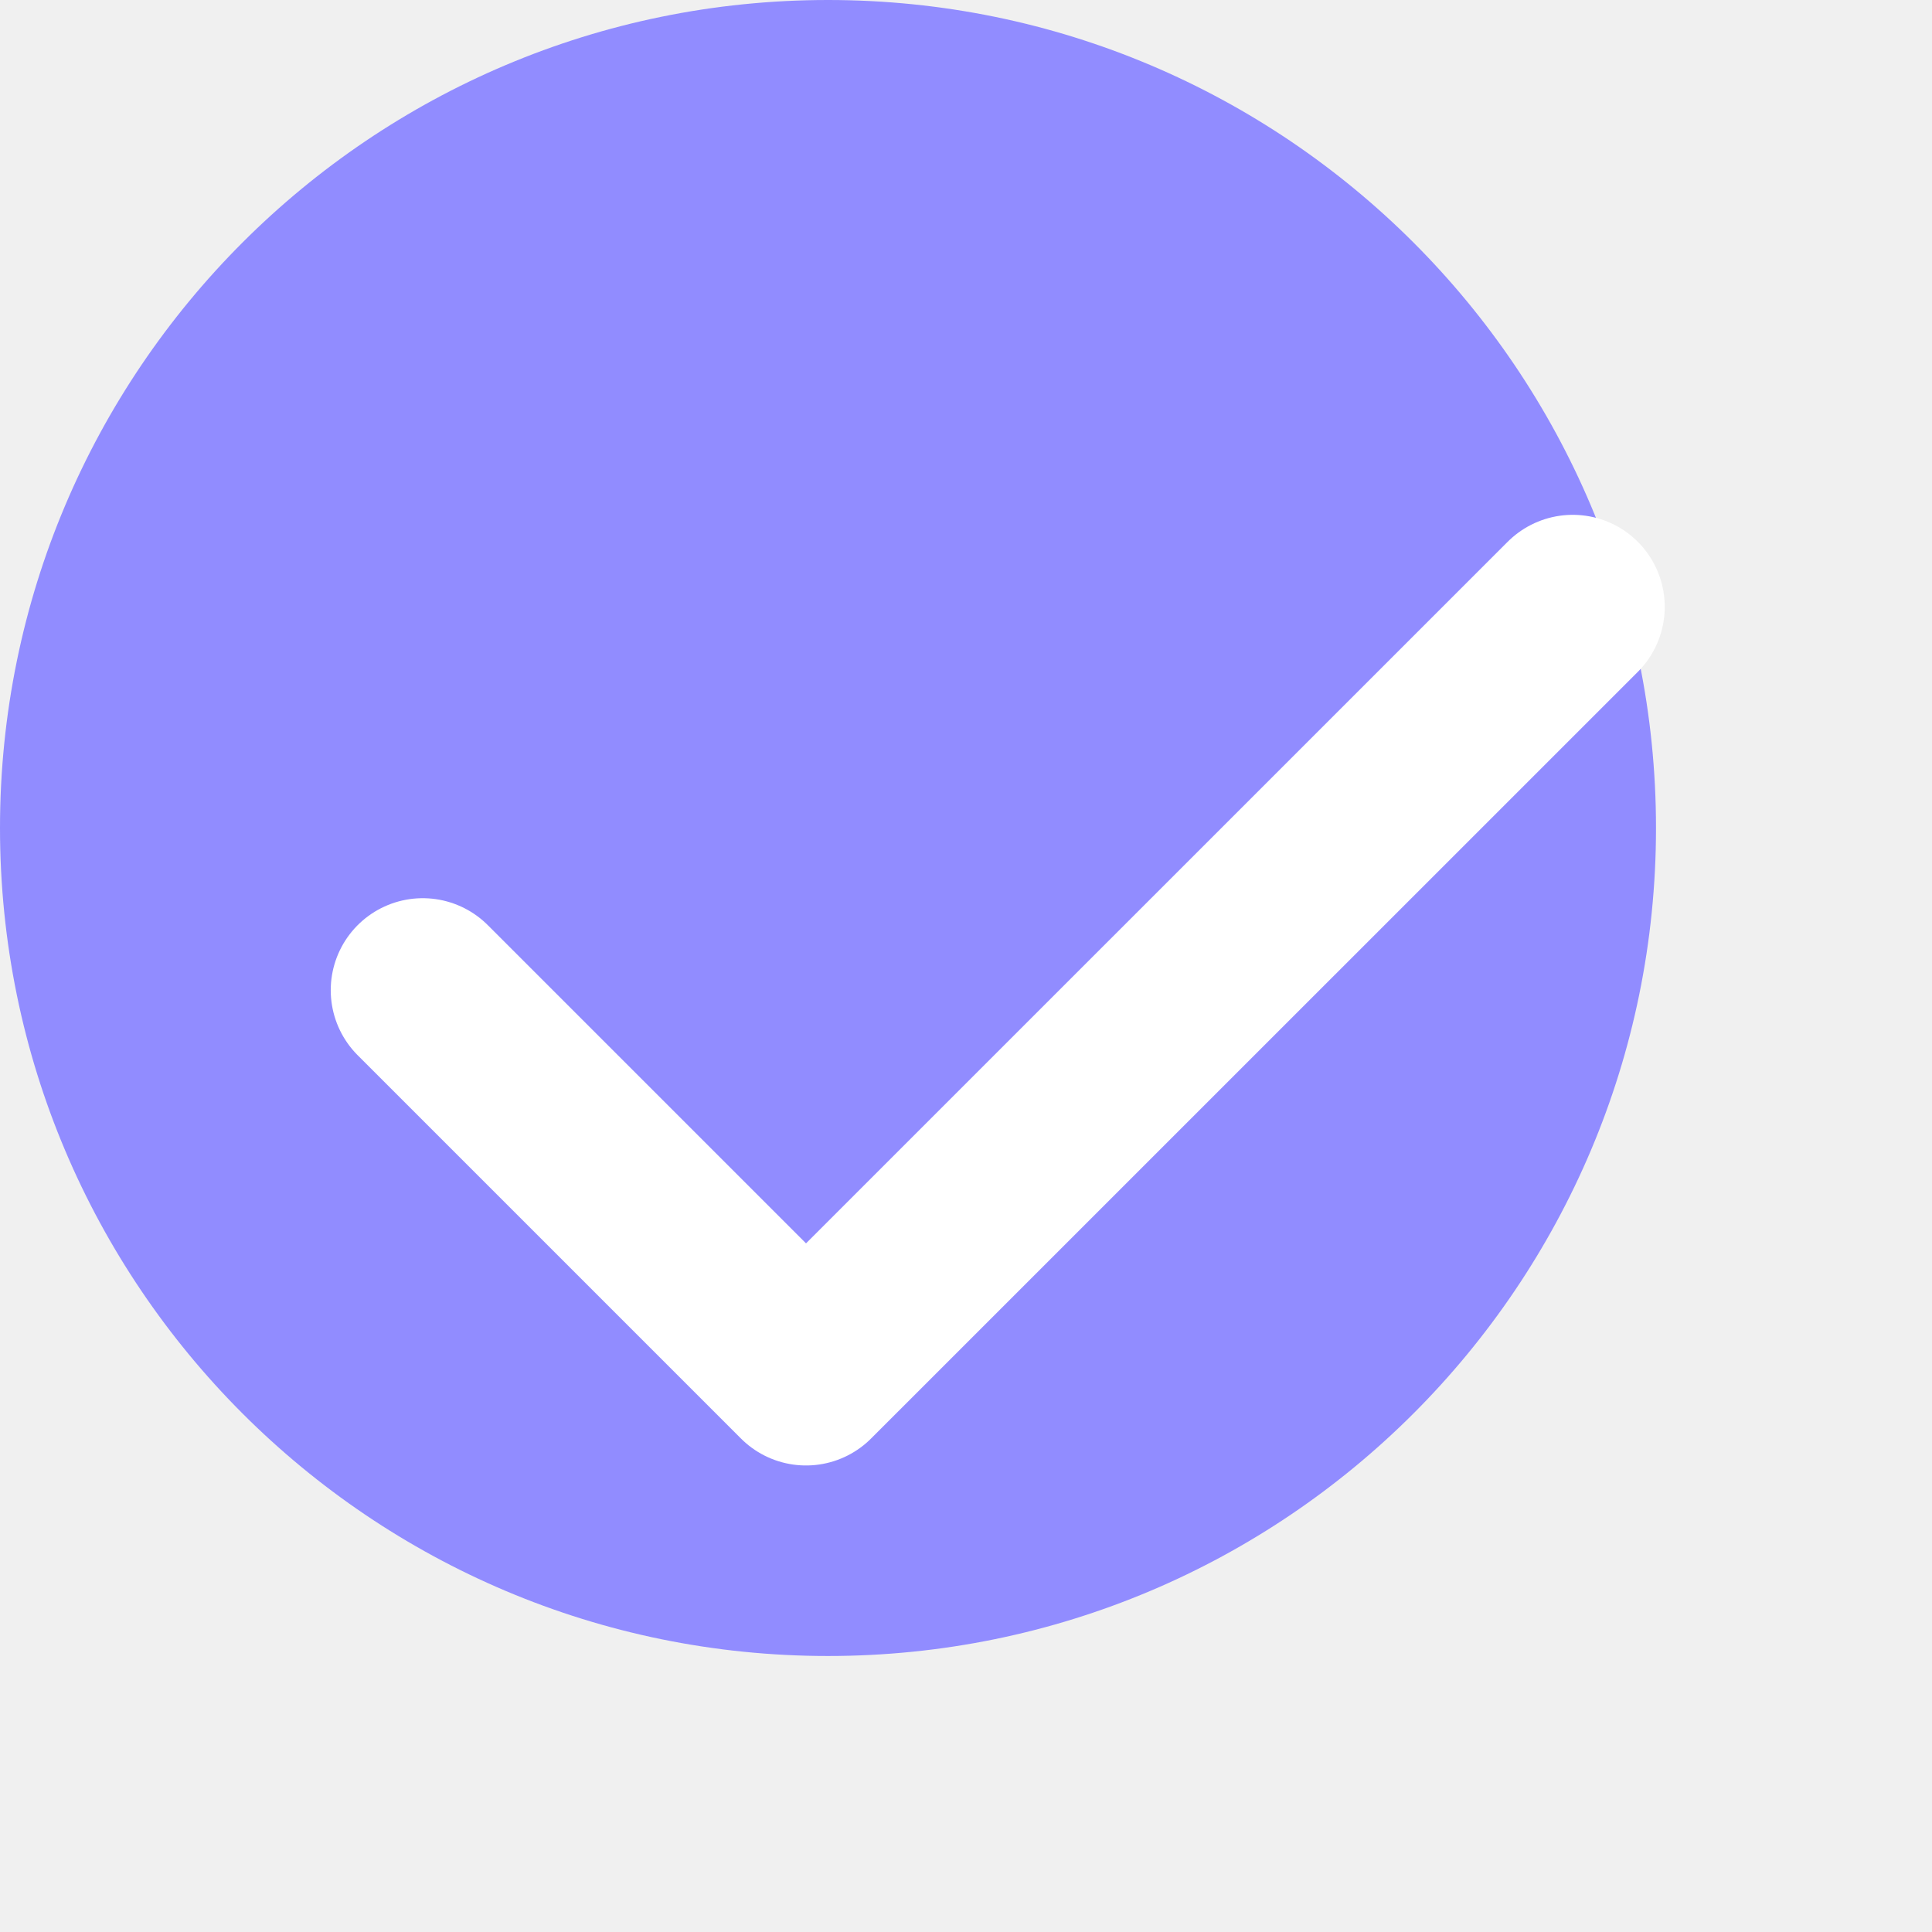
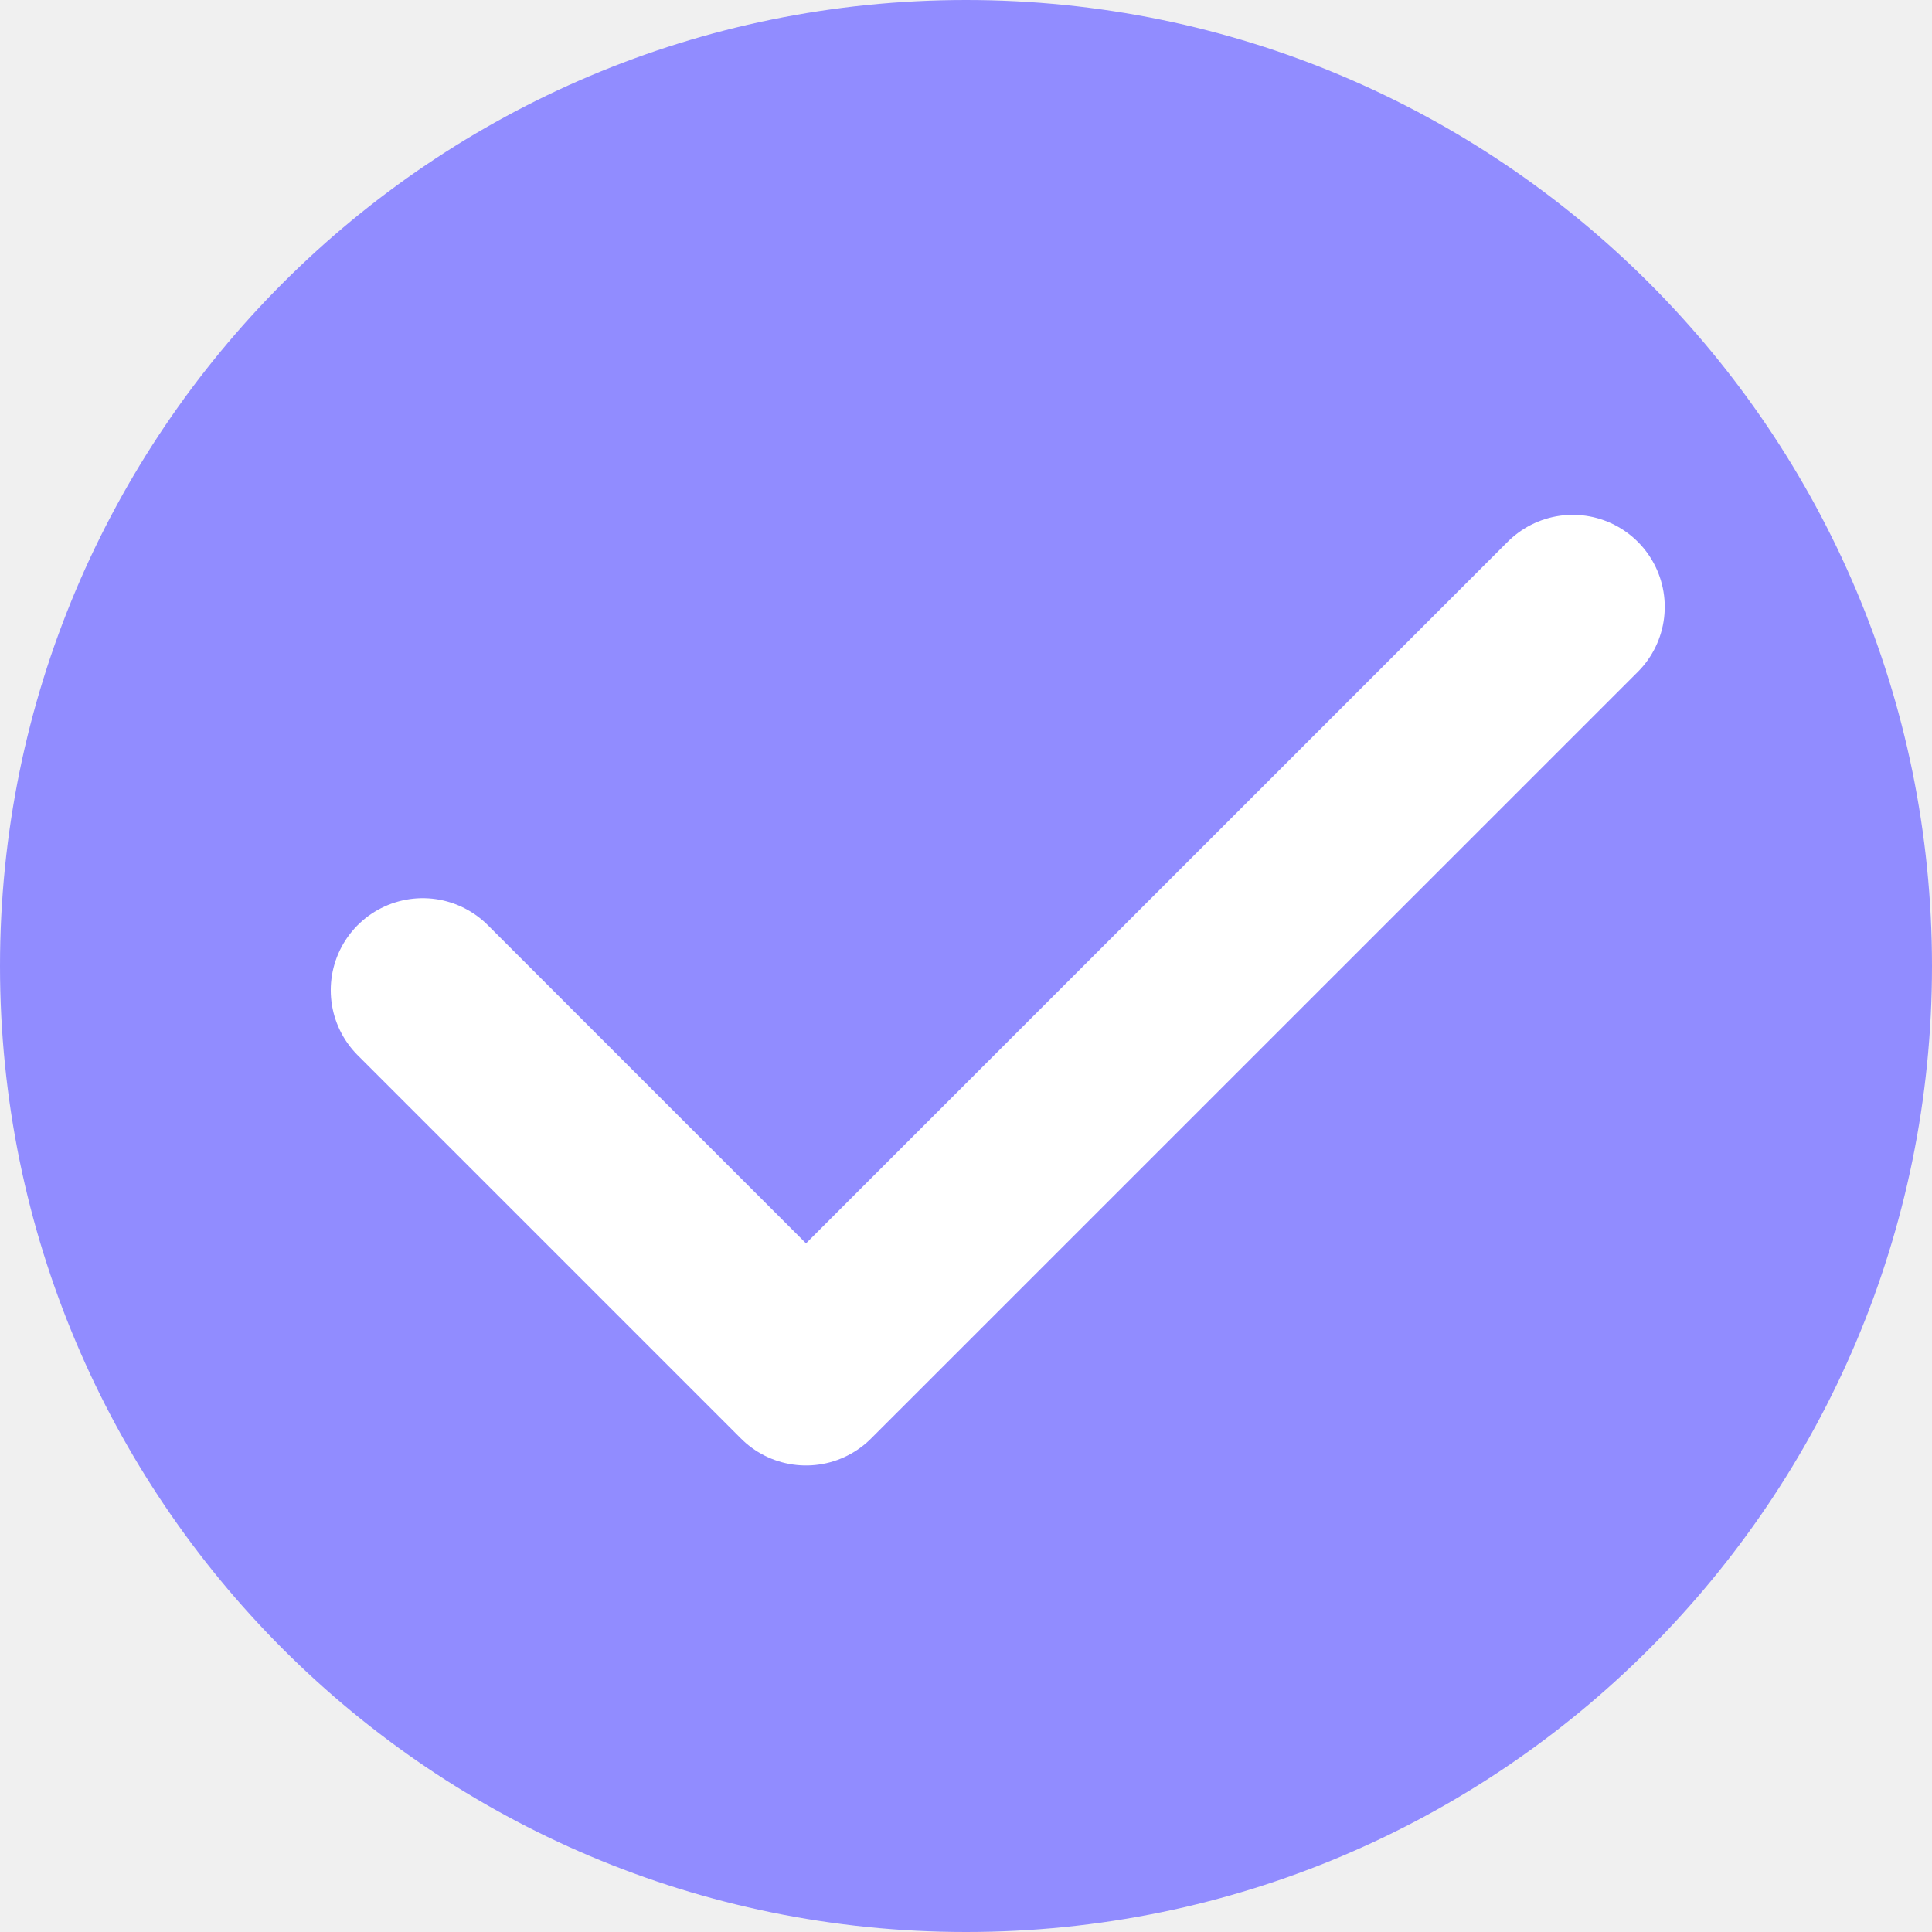
- <svg xmlns="http://www.w3.org/2000/svg" width="18" height="18" viewBox="0 0 21 21" fill="none">
-   <rect width="18" height="18" fill="#918CFF" rx="10.5" ry="10.5" />
+ <svg xmlns="http://www.w3.org/2000/svg" width="21" height="21" viewBox="0 0 21 21" fill="none">
+   <rect width="21" height="21" fill="#918CFF" rx="10.5" ry="10.5" />
  <path d="M4.595 10.763L8.761 14.929L17.095 6.596" stroke="white" stroke-width="2" stroke-linecap="round" stroke-linejoin="round" />
</svg>
